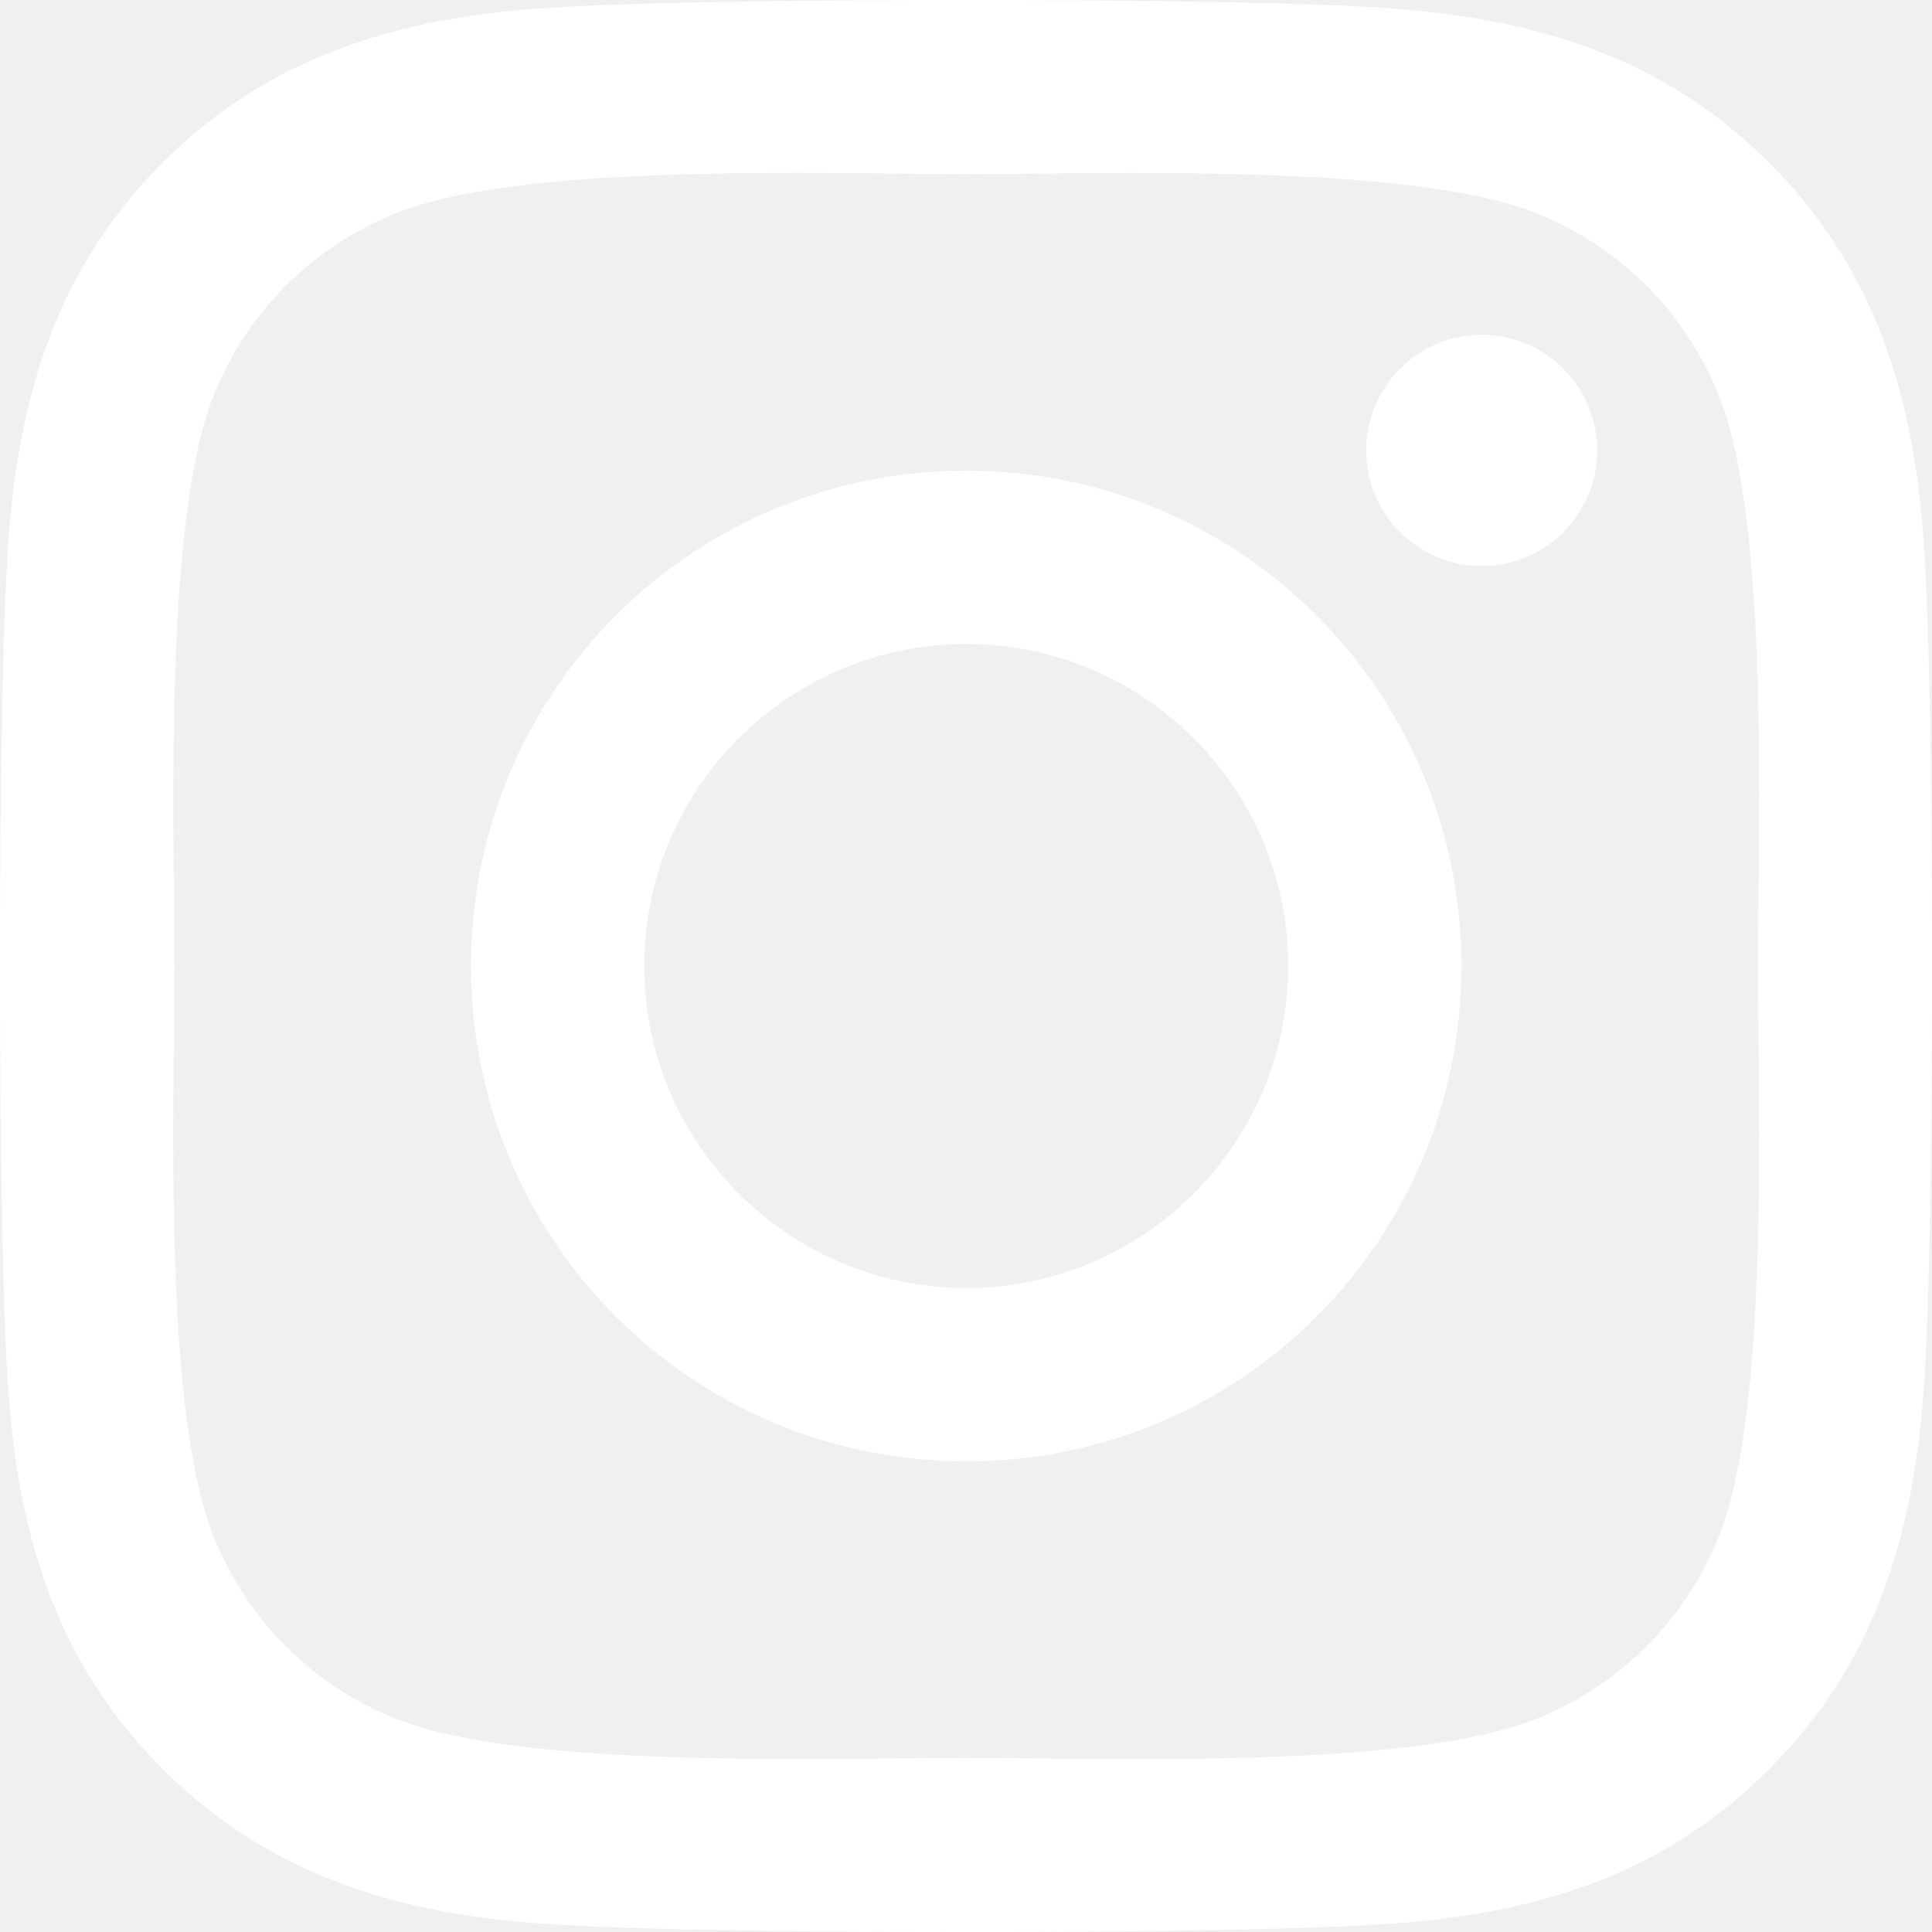
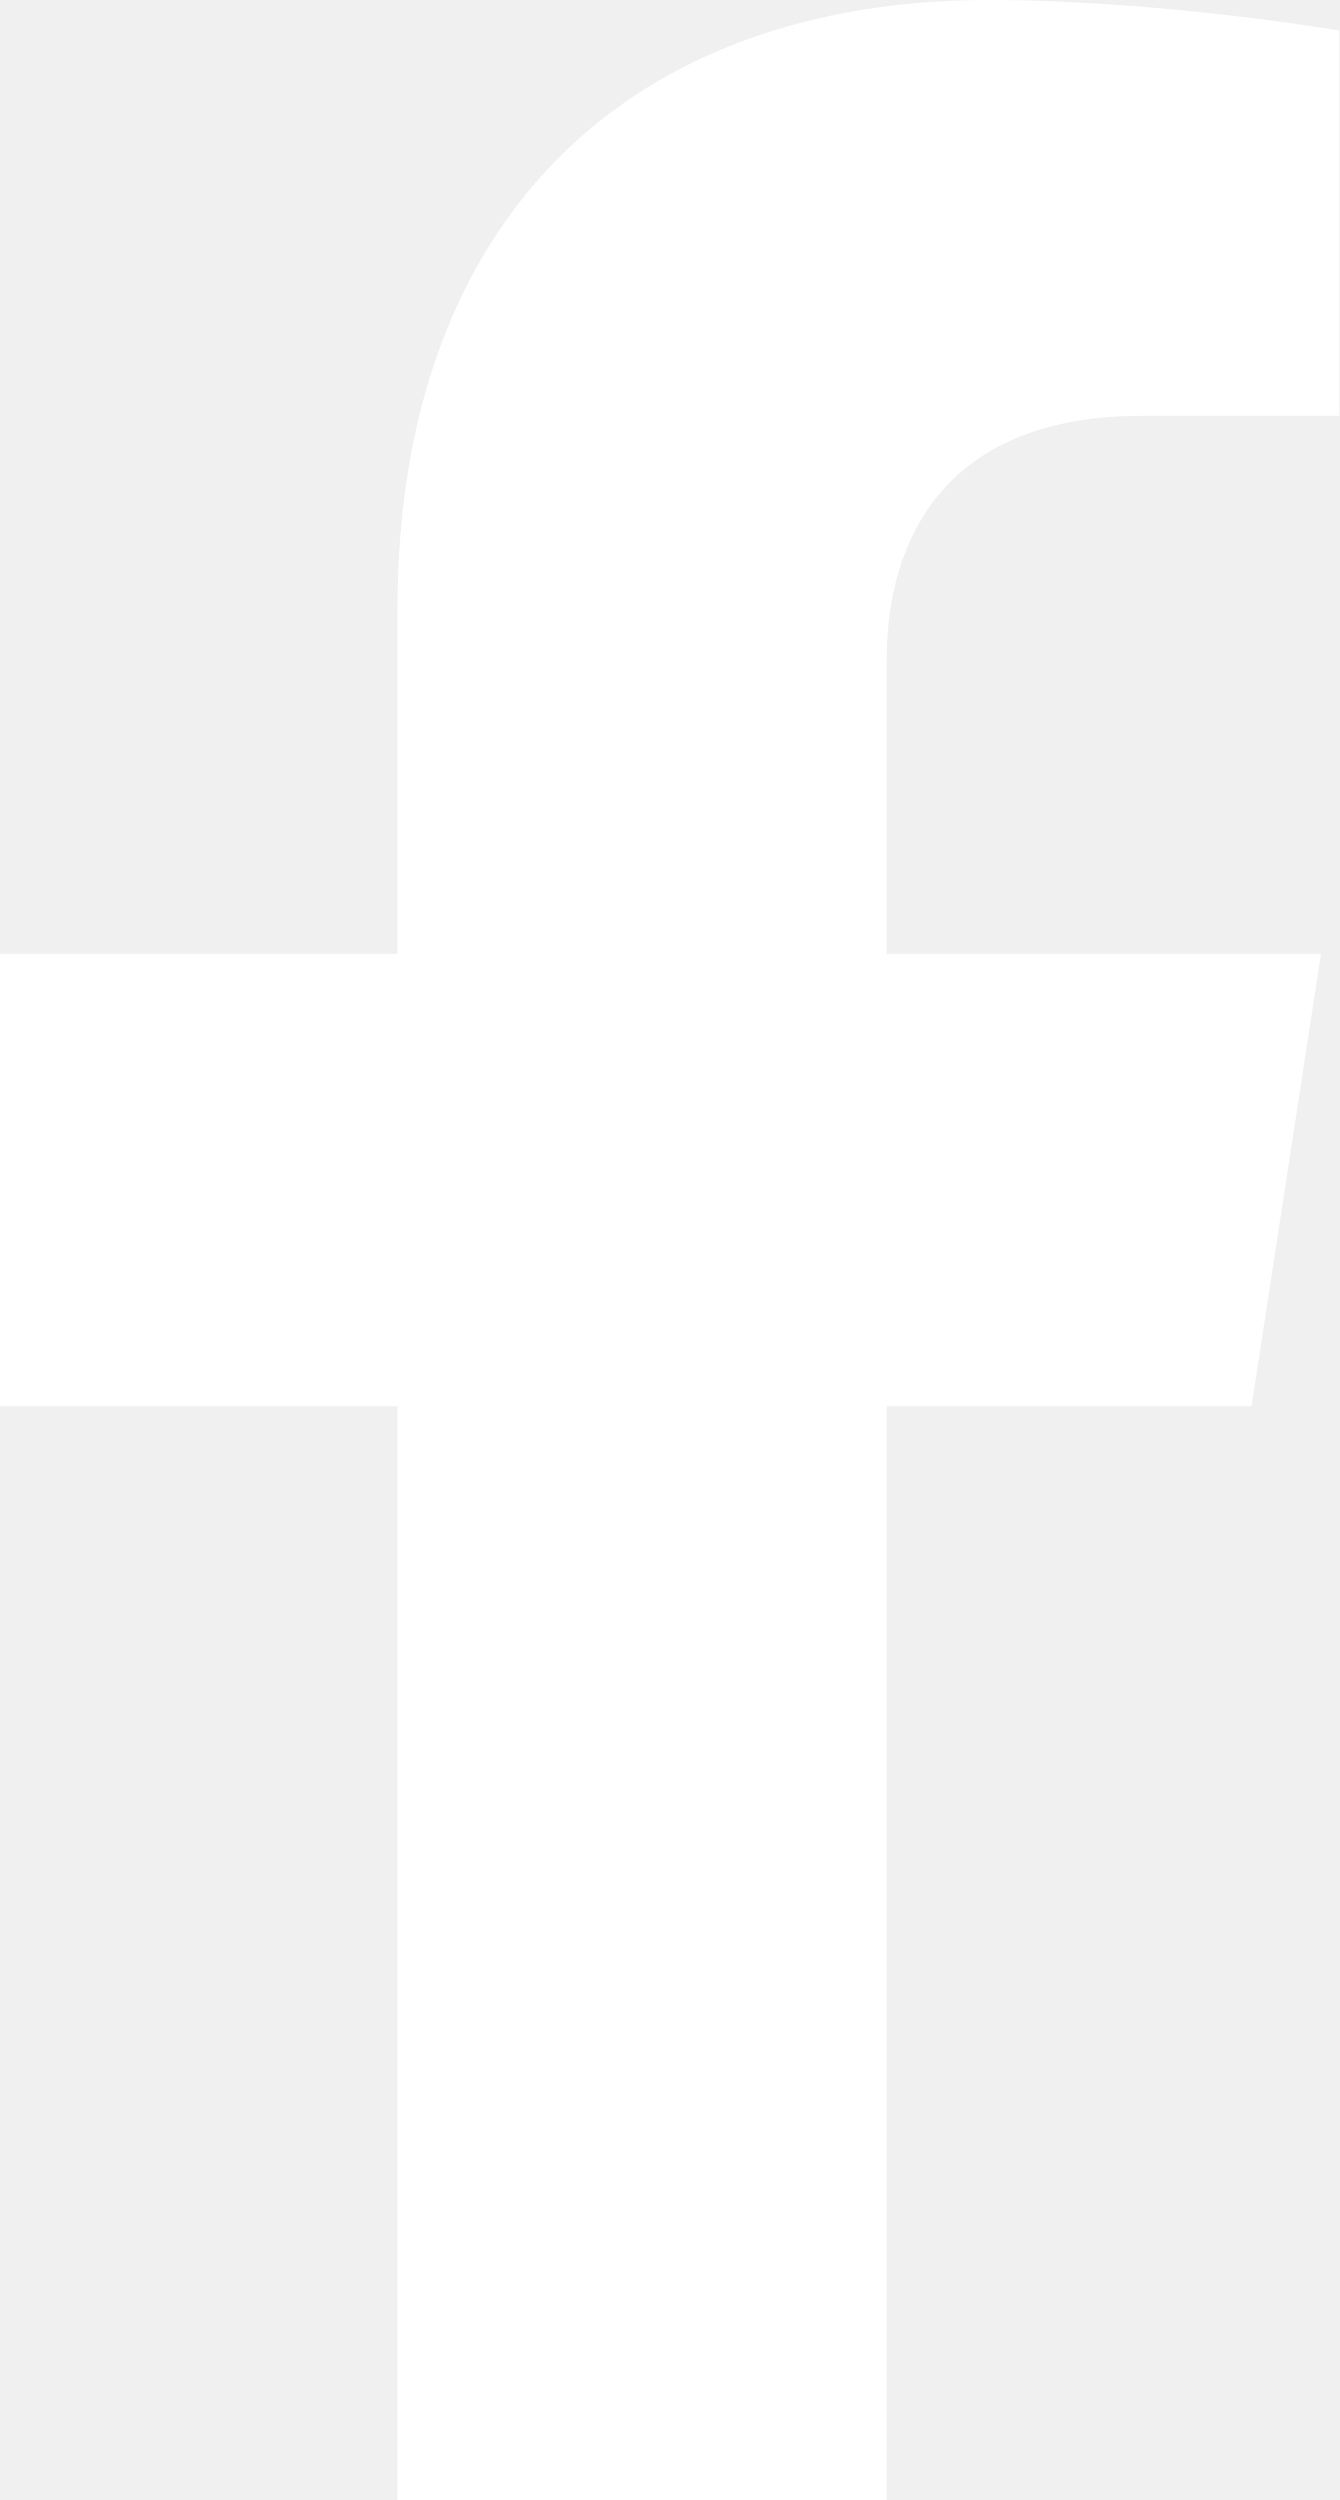
- <svg xmlns="http://www.w3.org/2000/svg" width="28" height="28" viewBox="0 0 28 28" fill="none">
-   <path d="M14.003 6.821C10.03 6.821 6.826 10.026 6.826 14C6.826 17.974 10.03 21.179 14.003 21.179C17.976 21.179 21.18 17.974 21.18 14C21.18 10.026 17.976 6.821 14.003 6.821ZM14.003 18.667C11.436 18.667 9.337 16.574 9.337 14C9.337 11.426 11.43 9.333 14.003 9.333C16.577 9.333 18.669 11.426 18.669 14C18.669 16.574 16.57 18.667 14.003 18.667ZM23.148 6.527C23.148 7.458 22.398 8.202 21.474 8.202C20.543 8.202 19.8 7.452 19.8 6.527C19.8 5.603 20.549 4.853 21.474 4.853C22.398 4.853 23.148 5.603 23.148 6.527ZM27.902 8.227C27.795 5.984 27.283 3.997 25.64 2.36C24.004 0.723 22.017 0.211 19.775 0.098C17.464 -0.033 10.536 -0.033 8.225 0.098C5.989 0.205 4.002 0.717 2.36 2.354C0.717 3.991 0.211 5.978 0.098 8.221C-0.033 10.532 -0.033 17.461 0.098 19.773C0.205 22.016 0.717 24.003 2.36 25.64C4.002 27.277 5.983 27.789 8.225 27.902C10.536 28.033 17.464 28.033 19.775 27.902C22.017 27.795 24.004 27.283 25.64 25.64C27.277 24.003 27.789 22.016 27.902 19.773C28.033 17.461 28.033 10.539 27.902 8.227ZM24.916 22.253C24.429 23.478 23.485 24.422 22.255 24.915C20.412 25.646 16.04 25.477 14.003 25.477C11.967 25.477 7.588 25.64 5.751 24.915C4.527 24.428 3.584 23.484 3.09 22.253C2.36 20.41 2.528 16.037 2.528 14C2.528 11.963 2.366 7.583 3.09 5.747C3.578 4.522 4.521 3.578 5.751 3.085C7.594 2.354 11.967 2.523 14.003 2.523C16.04 2.523 20.418 2.36 22.255 3.085C23.479 3.572 24.422 4.516 24.916 5.747C25.647 7.59 25.478 11.963 25.478 14C25.478 16.037 25.647 20.417 24.916 22.253Z" fill="white" />
+ <svg xmlns="http://www.w3.org/2000/svg" width="15" height="28" viewBox="0 0 15 28" fill="none">
+   <path d="M14.017 15.75L14.795 10.683H9.931V7.394C9.931 6.008 10.611 4.657 12.789 4.657H15V0.342C15 0.342 12.994 0 11.075 0C7.07 0 4.452 2.427 4.452 6.821V10.683H0V15.75H4.452V28H9.931V15.75H14.017Z" fill="white" />
</svg>
